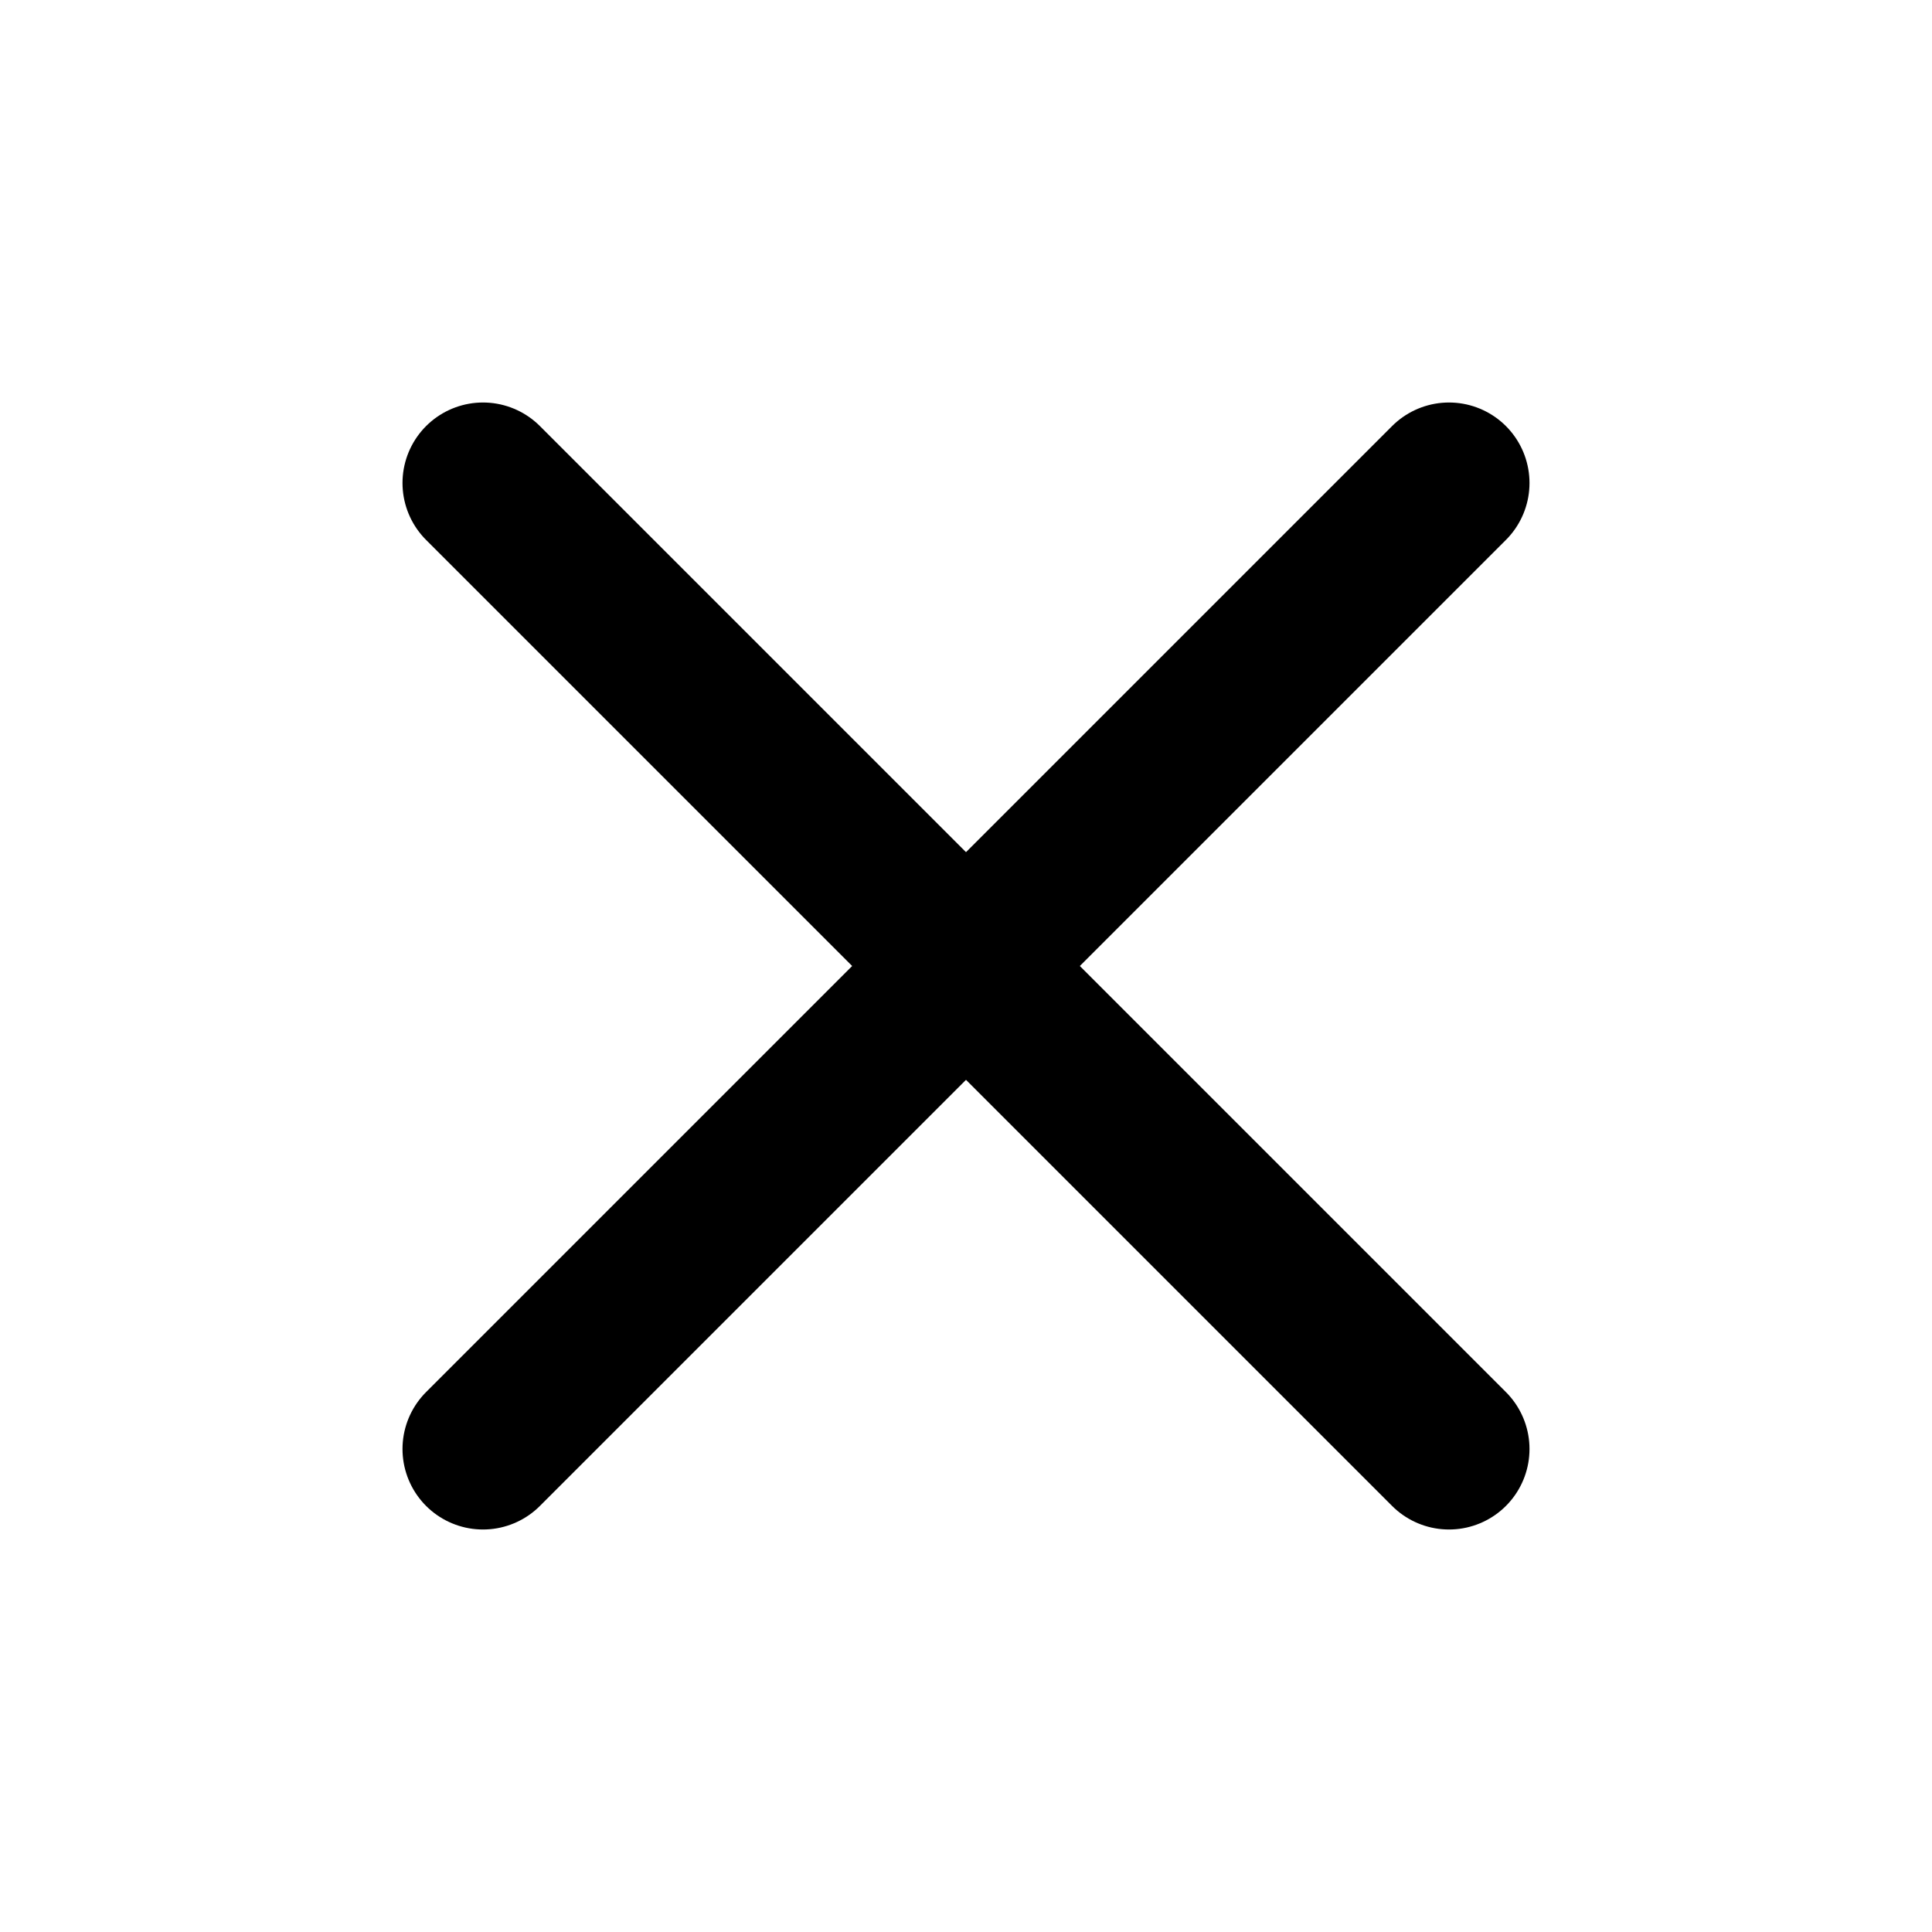
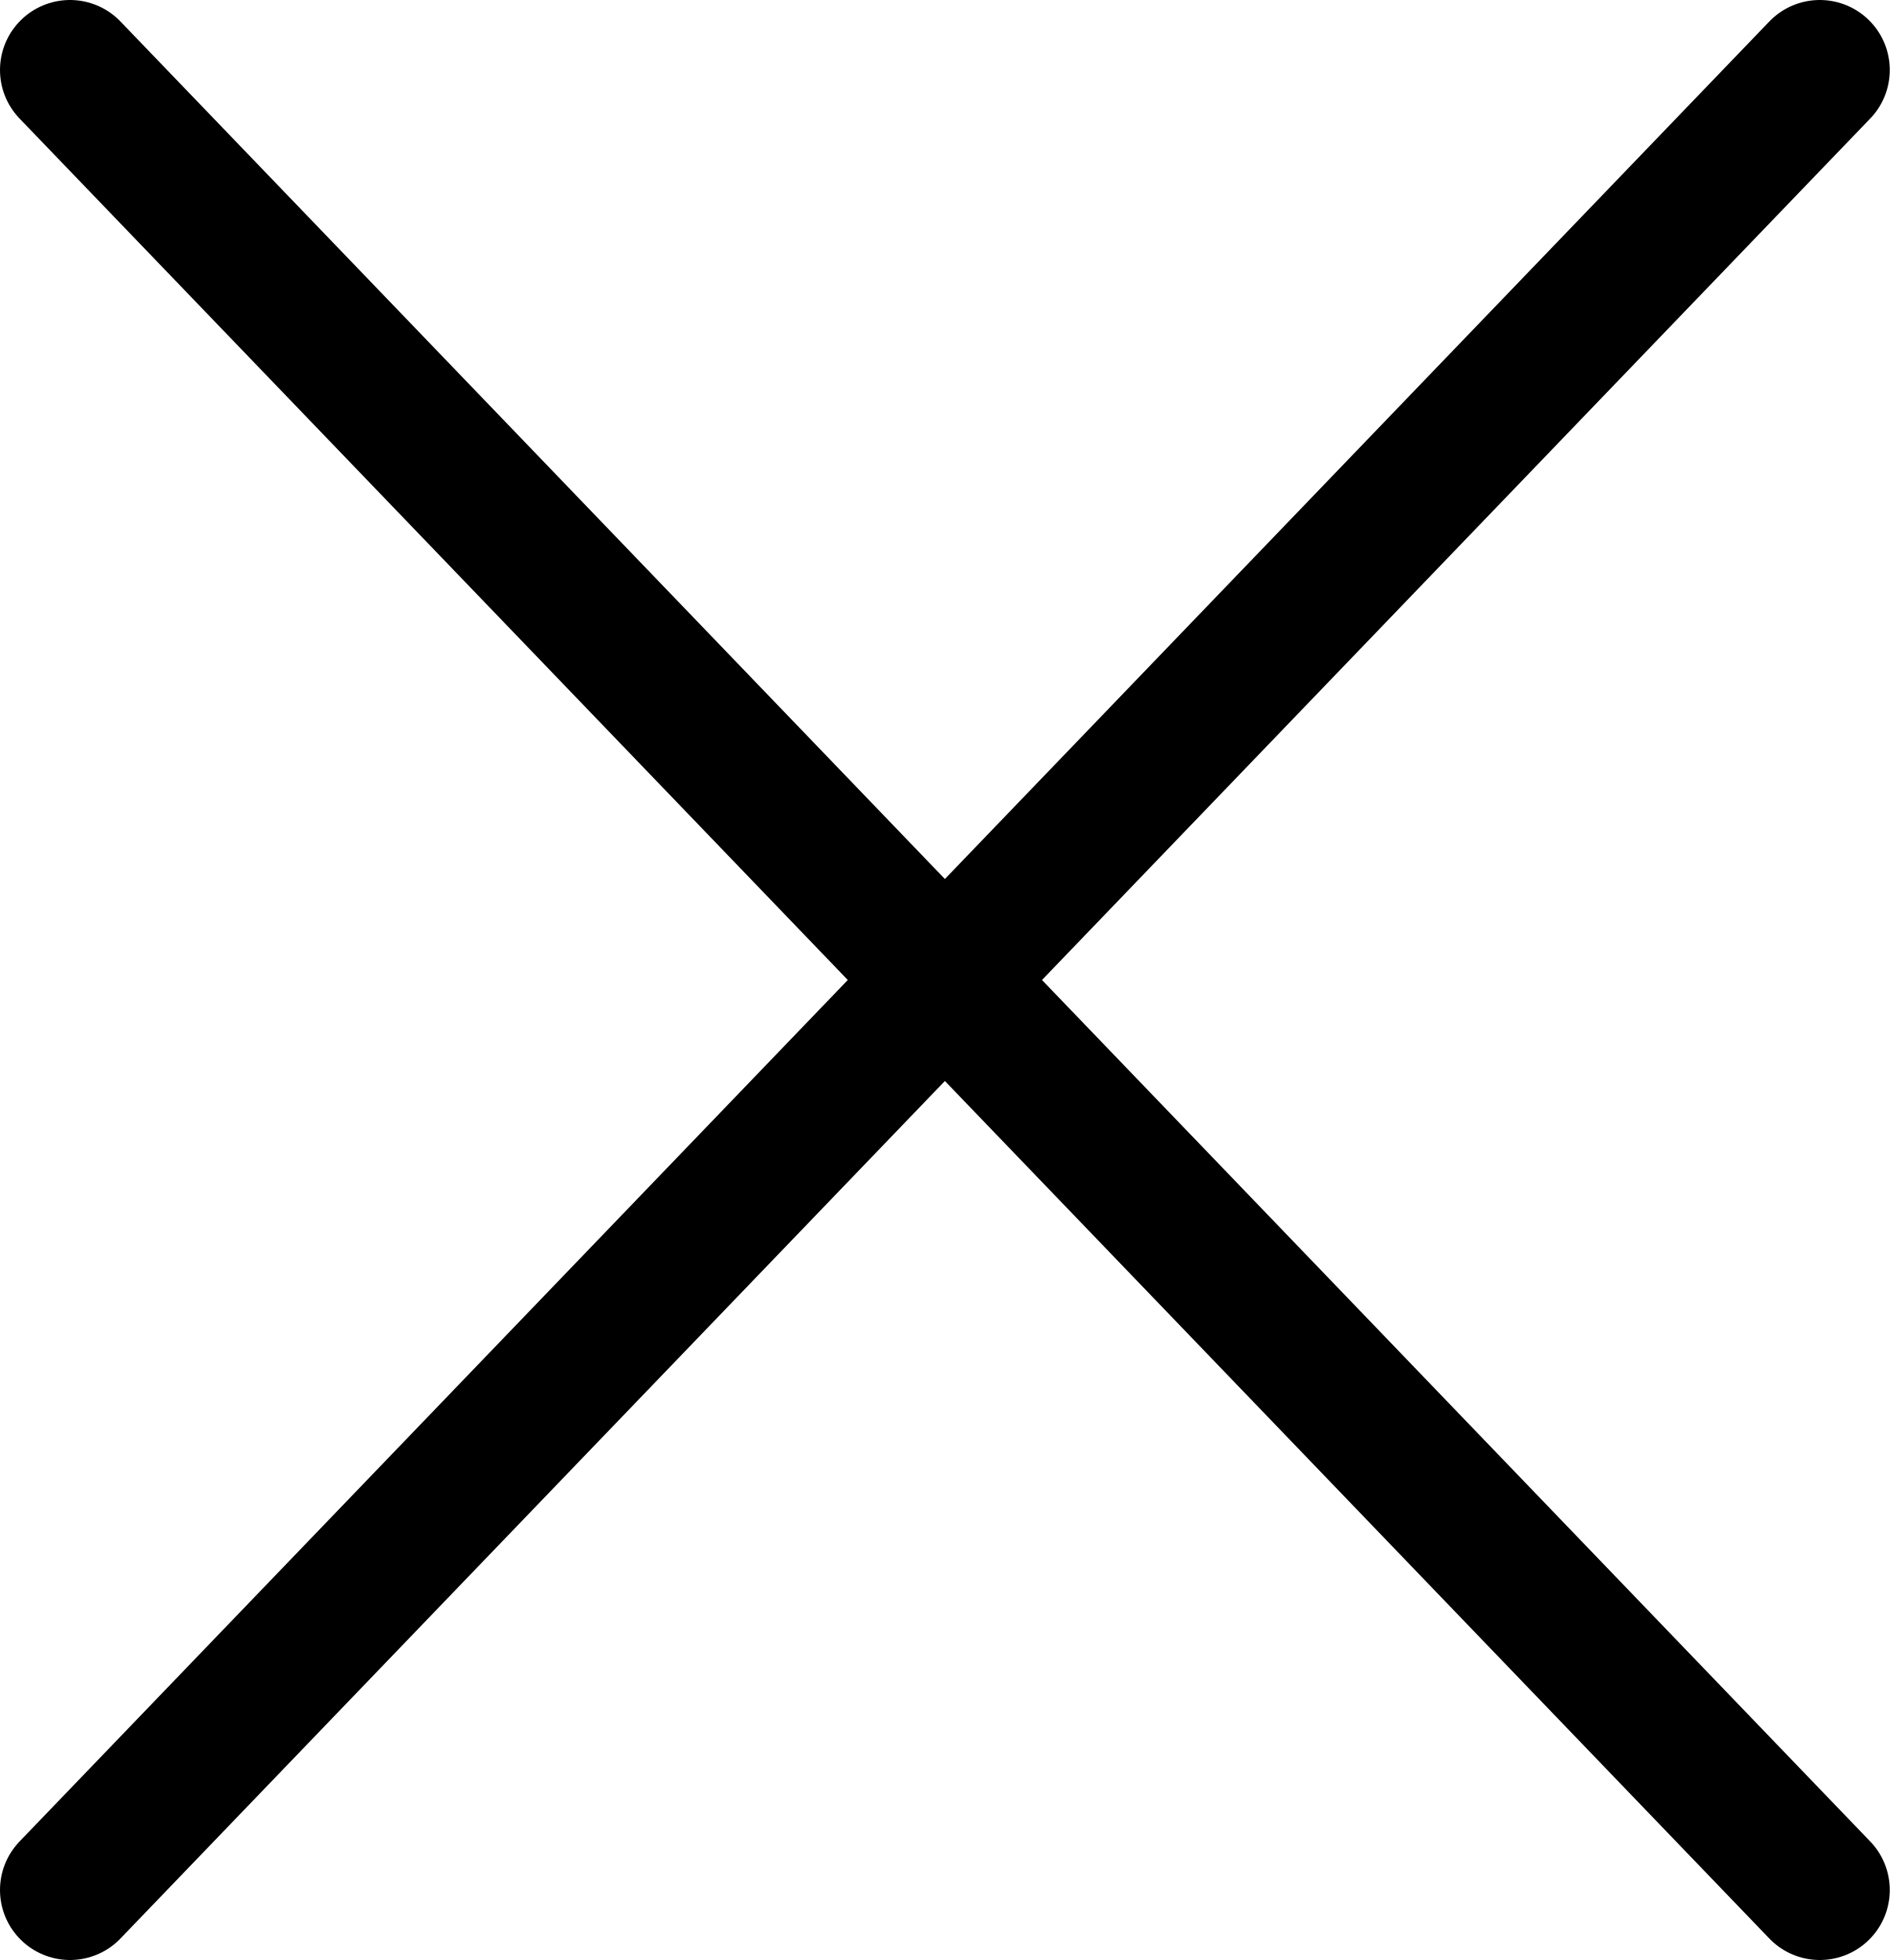
- <svg xmlns="http://www.w3.org/2000/svg" class="icon-cross" width="24" height="24" viewBox="0 0 24 24" fill="none" stroke="currentColor" stroke-width="2" stroke-linecap="round" stroke-linejoin="round">
-   <line x1="18" y1="6" x2="6" y2="18" />
-   <line x1="6" y1="6" x2="18" y2="18" />
+ <svg xmlns="http://www.w3.org/2000/svg" class="icon-cross" width="27" height="28" viewBox="0 0 27 28" fill="none">
+   <path d="M1 27L26 1M1 1L26 27" stroke="black" stroke-width="2" stroke-linecap="round" stroke-linejoin="round" />
</svg>
